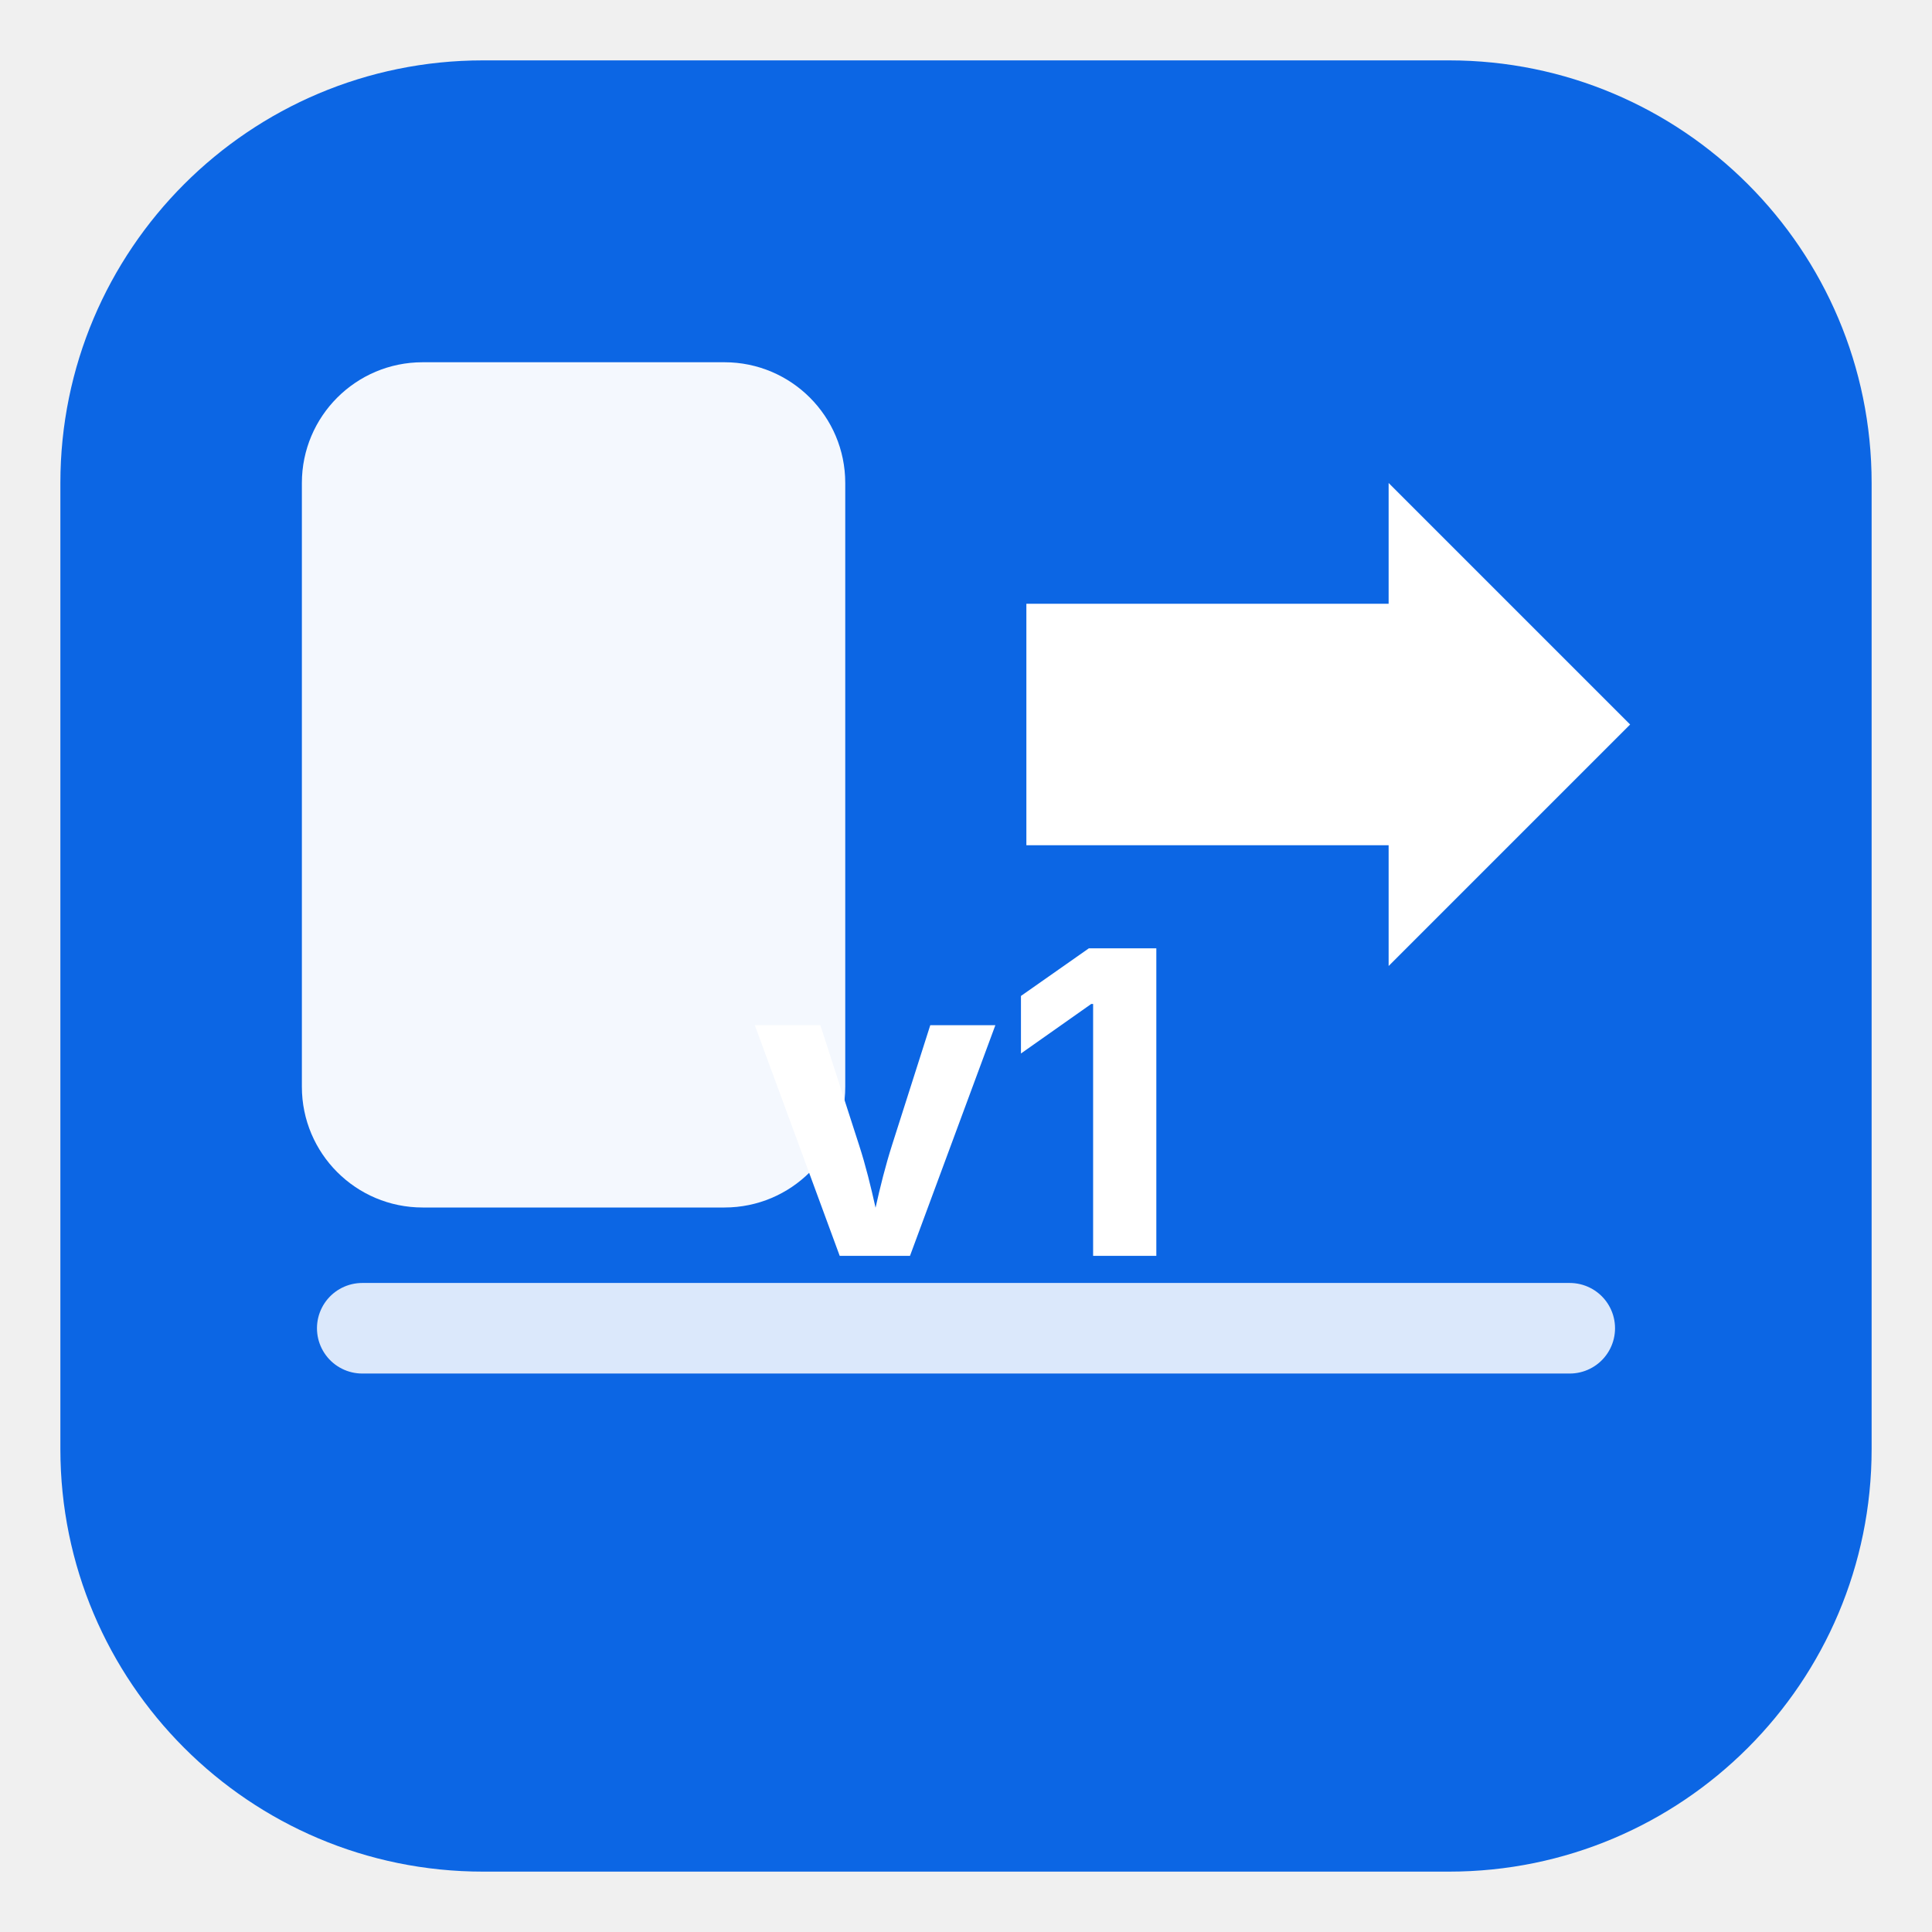
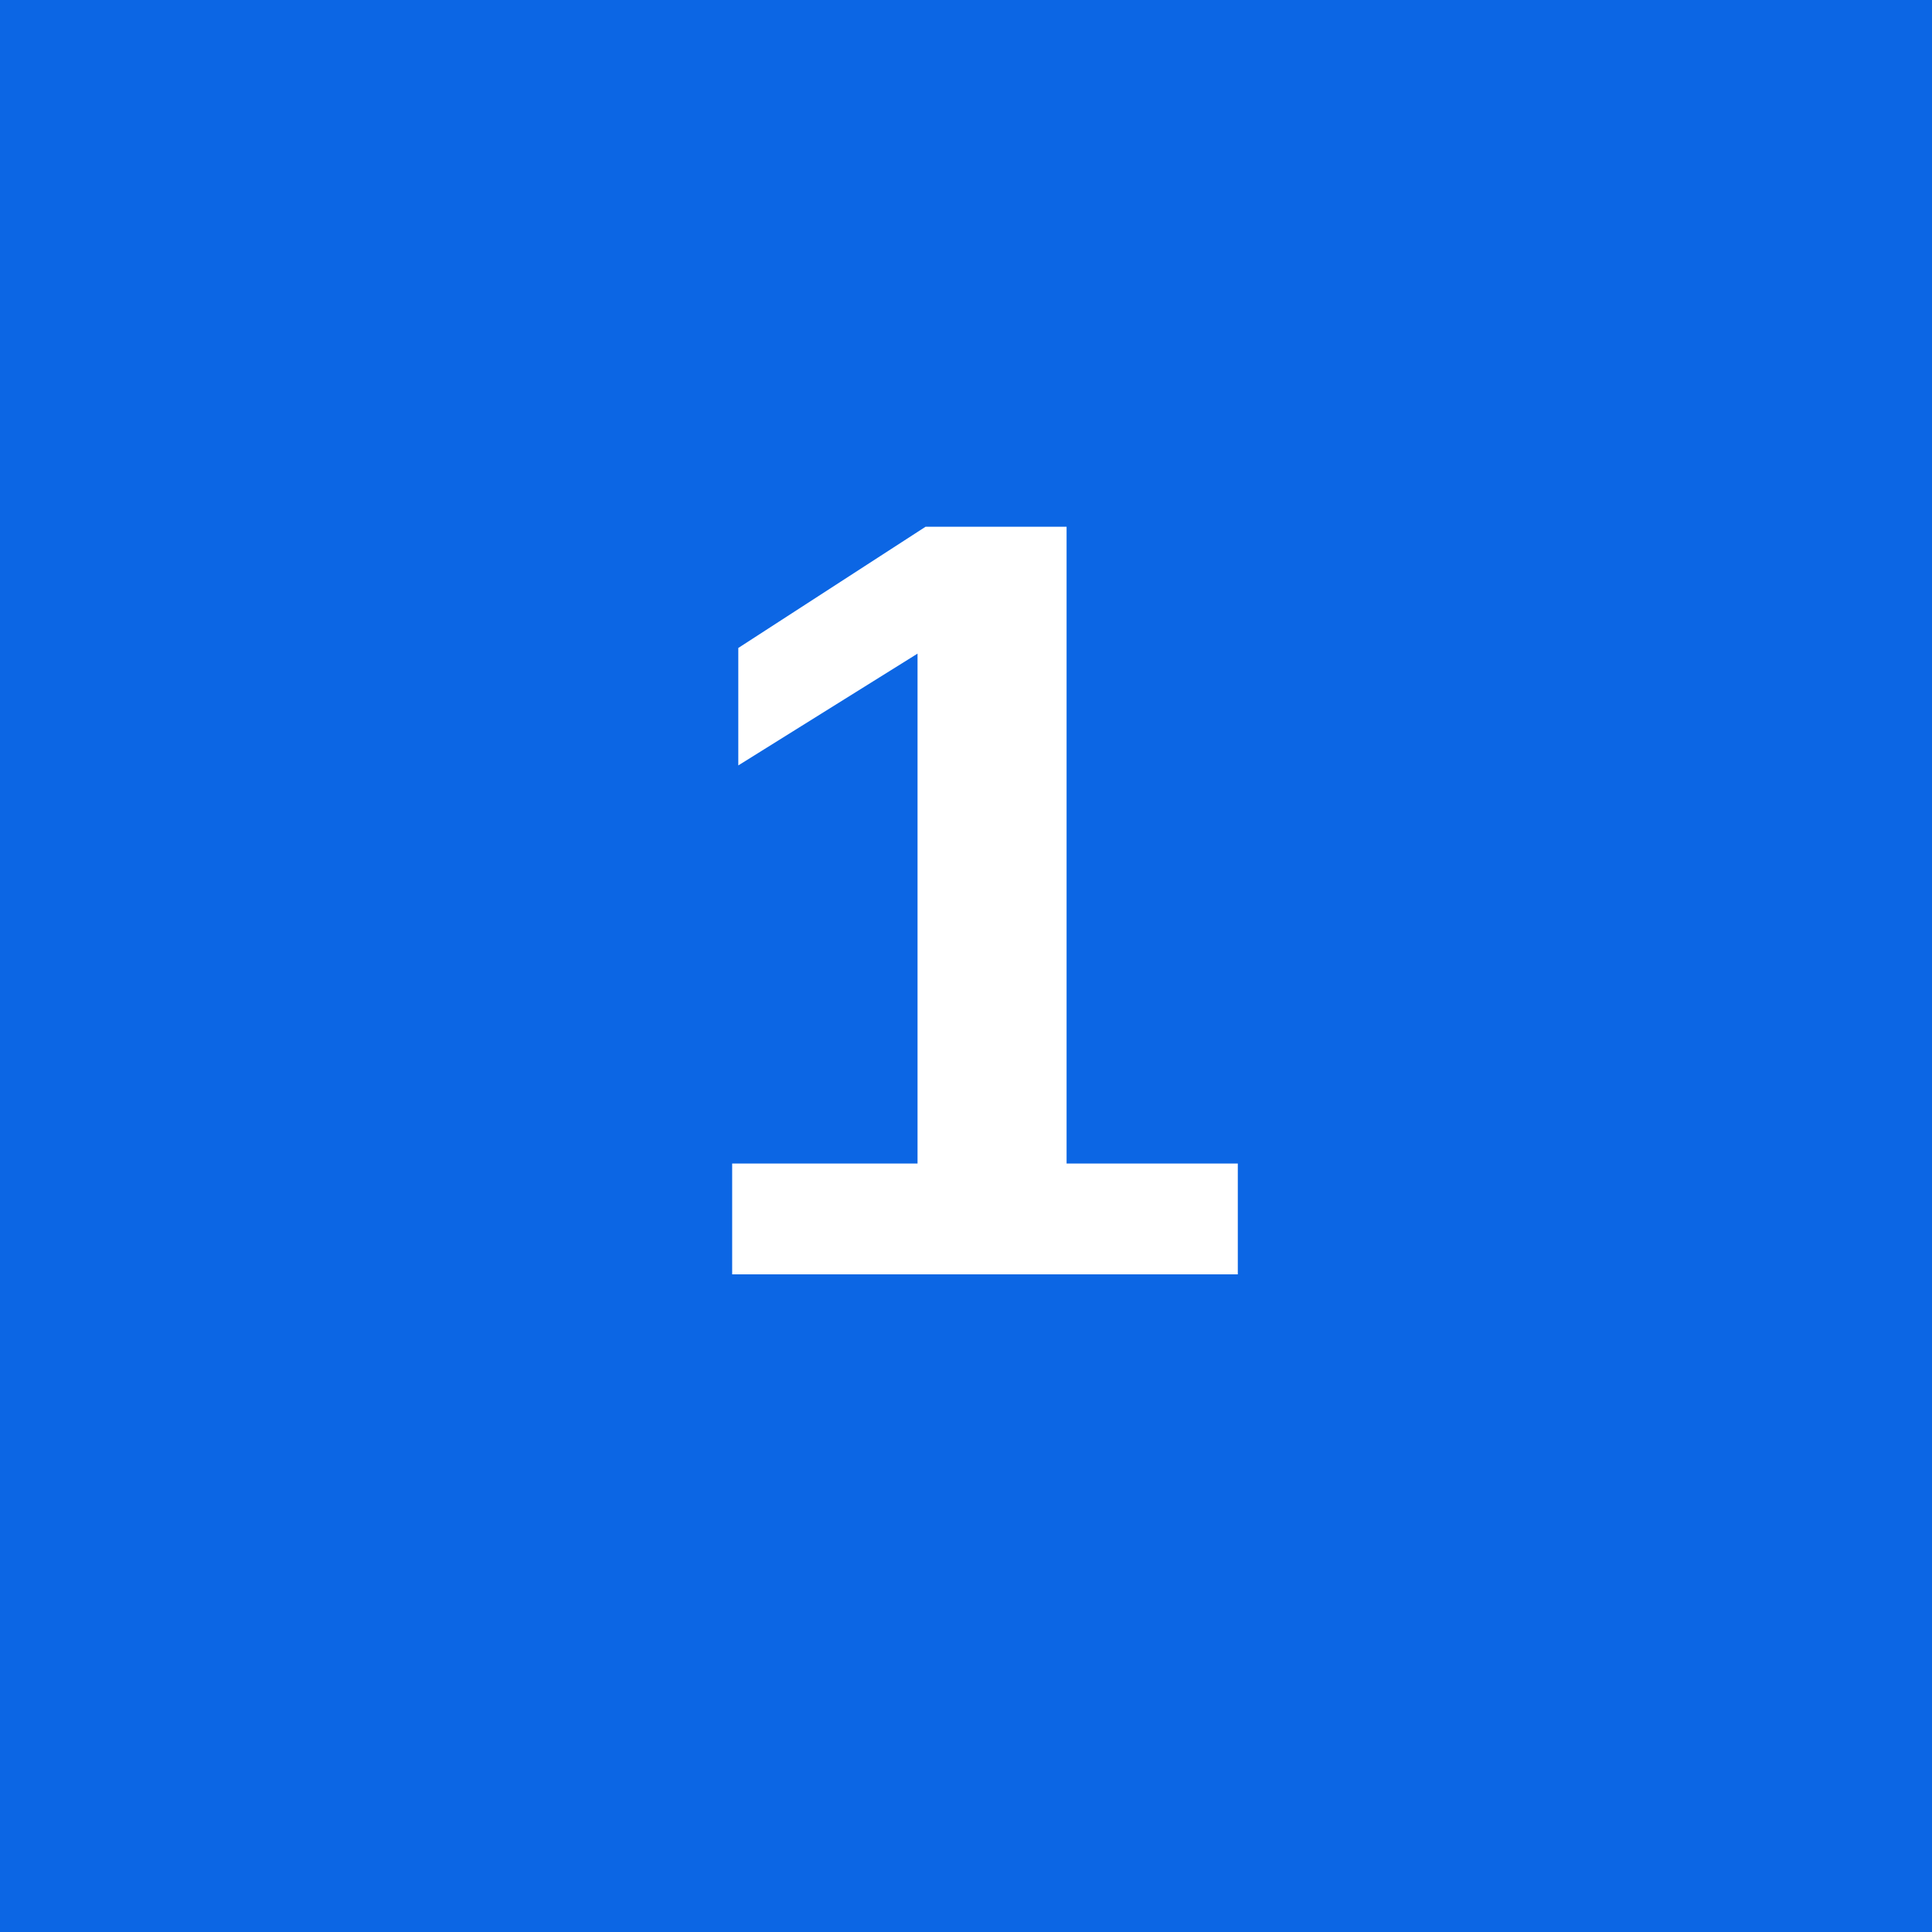
<svg xmlns="http://www.w3.org/2000/svg" viewBox="0 0 64 64" role="img" aria-labelledby="title">
-   <rect x="2" y="2" width="60" height="60" rx="14" fill="#0c66e4" />
-   <rect x="10" y="12" width="18" height="28" rx="4" fill="#ffffff" opacity="0.95" />
-   <path d="M34 20h12v-4l8 8-8 8v-4h-12z" fill="#ffffff" />
-   <path d="M12 44h40" stroke="#ffffff" stroke-width="3" stroke-linecap="round" opacity="0.85" />
-   <text x="50%" y="65%" text-anchor="middle" font-family="Inter, system-ui, sans-serif" font-size="14" font-weight="700" fill="#ffffff">v1</text>
+   <rect width="64" height="64" fill="#0c66e4" />
+   <text x="50%" y="50%" text-anchor="middle" dominant-baseline="middle" font-family="Arial, sans-serif" font-size="36" font-weight="700" fill="#ffffff">1</text>
</svg>
